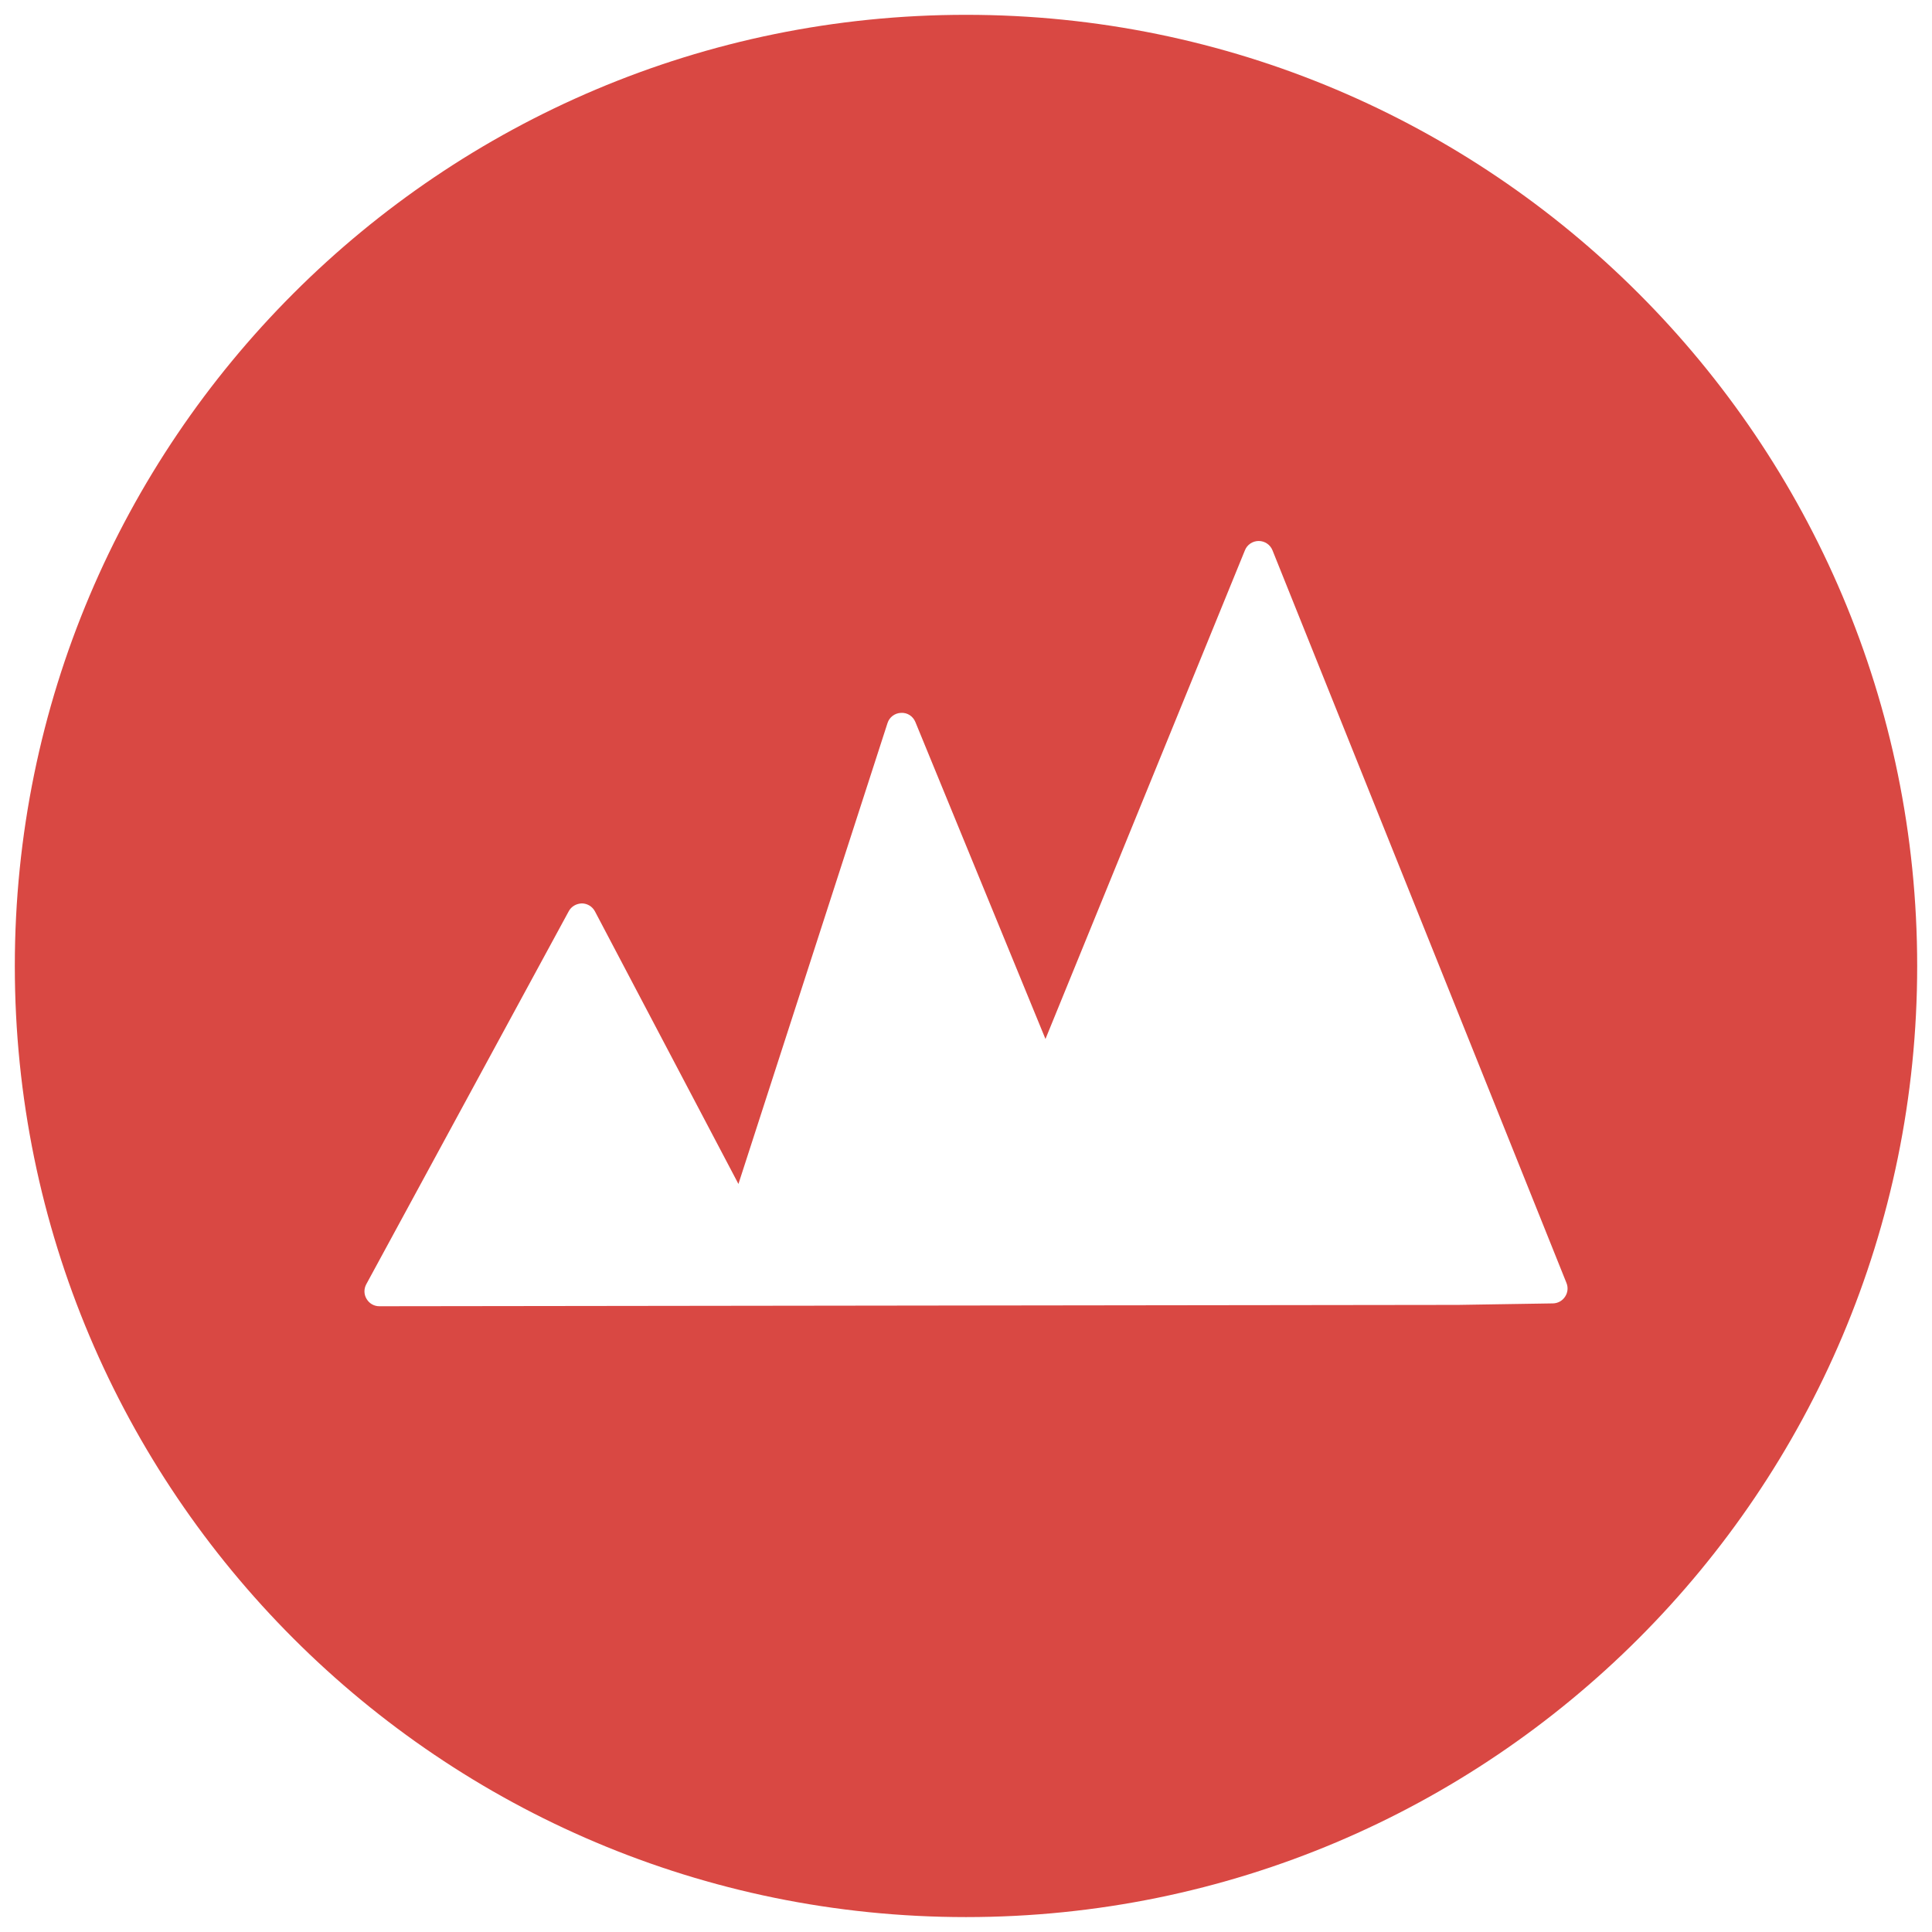
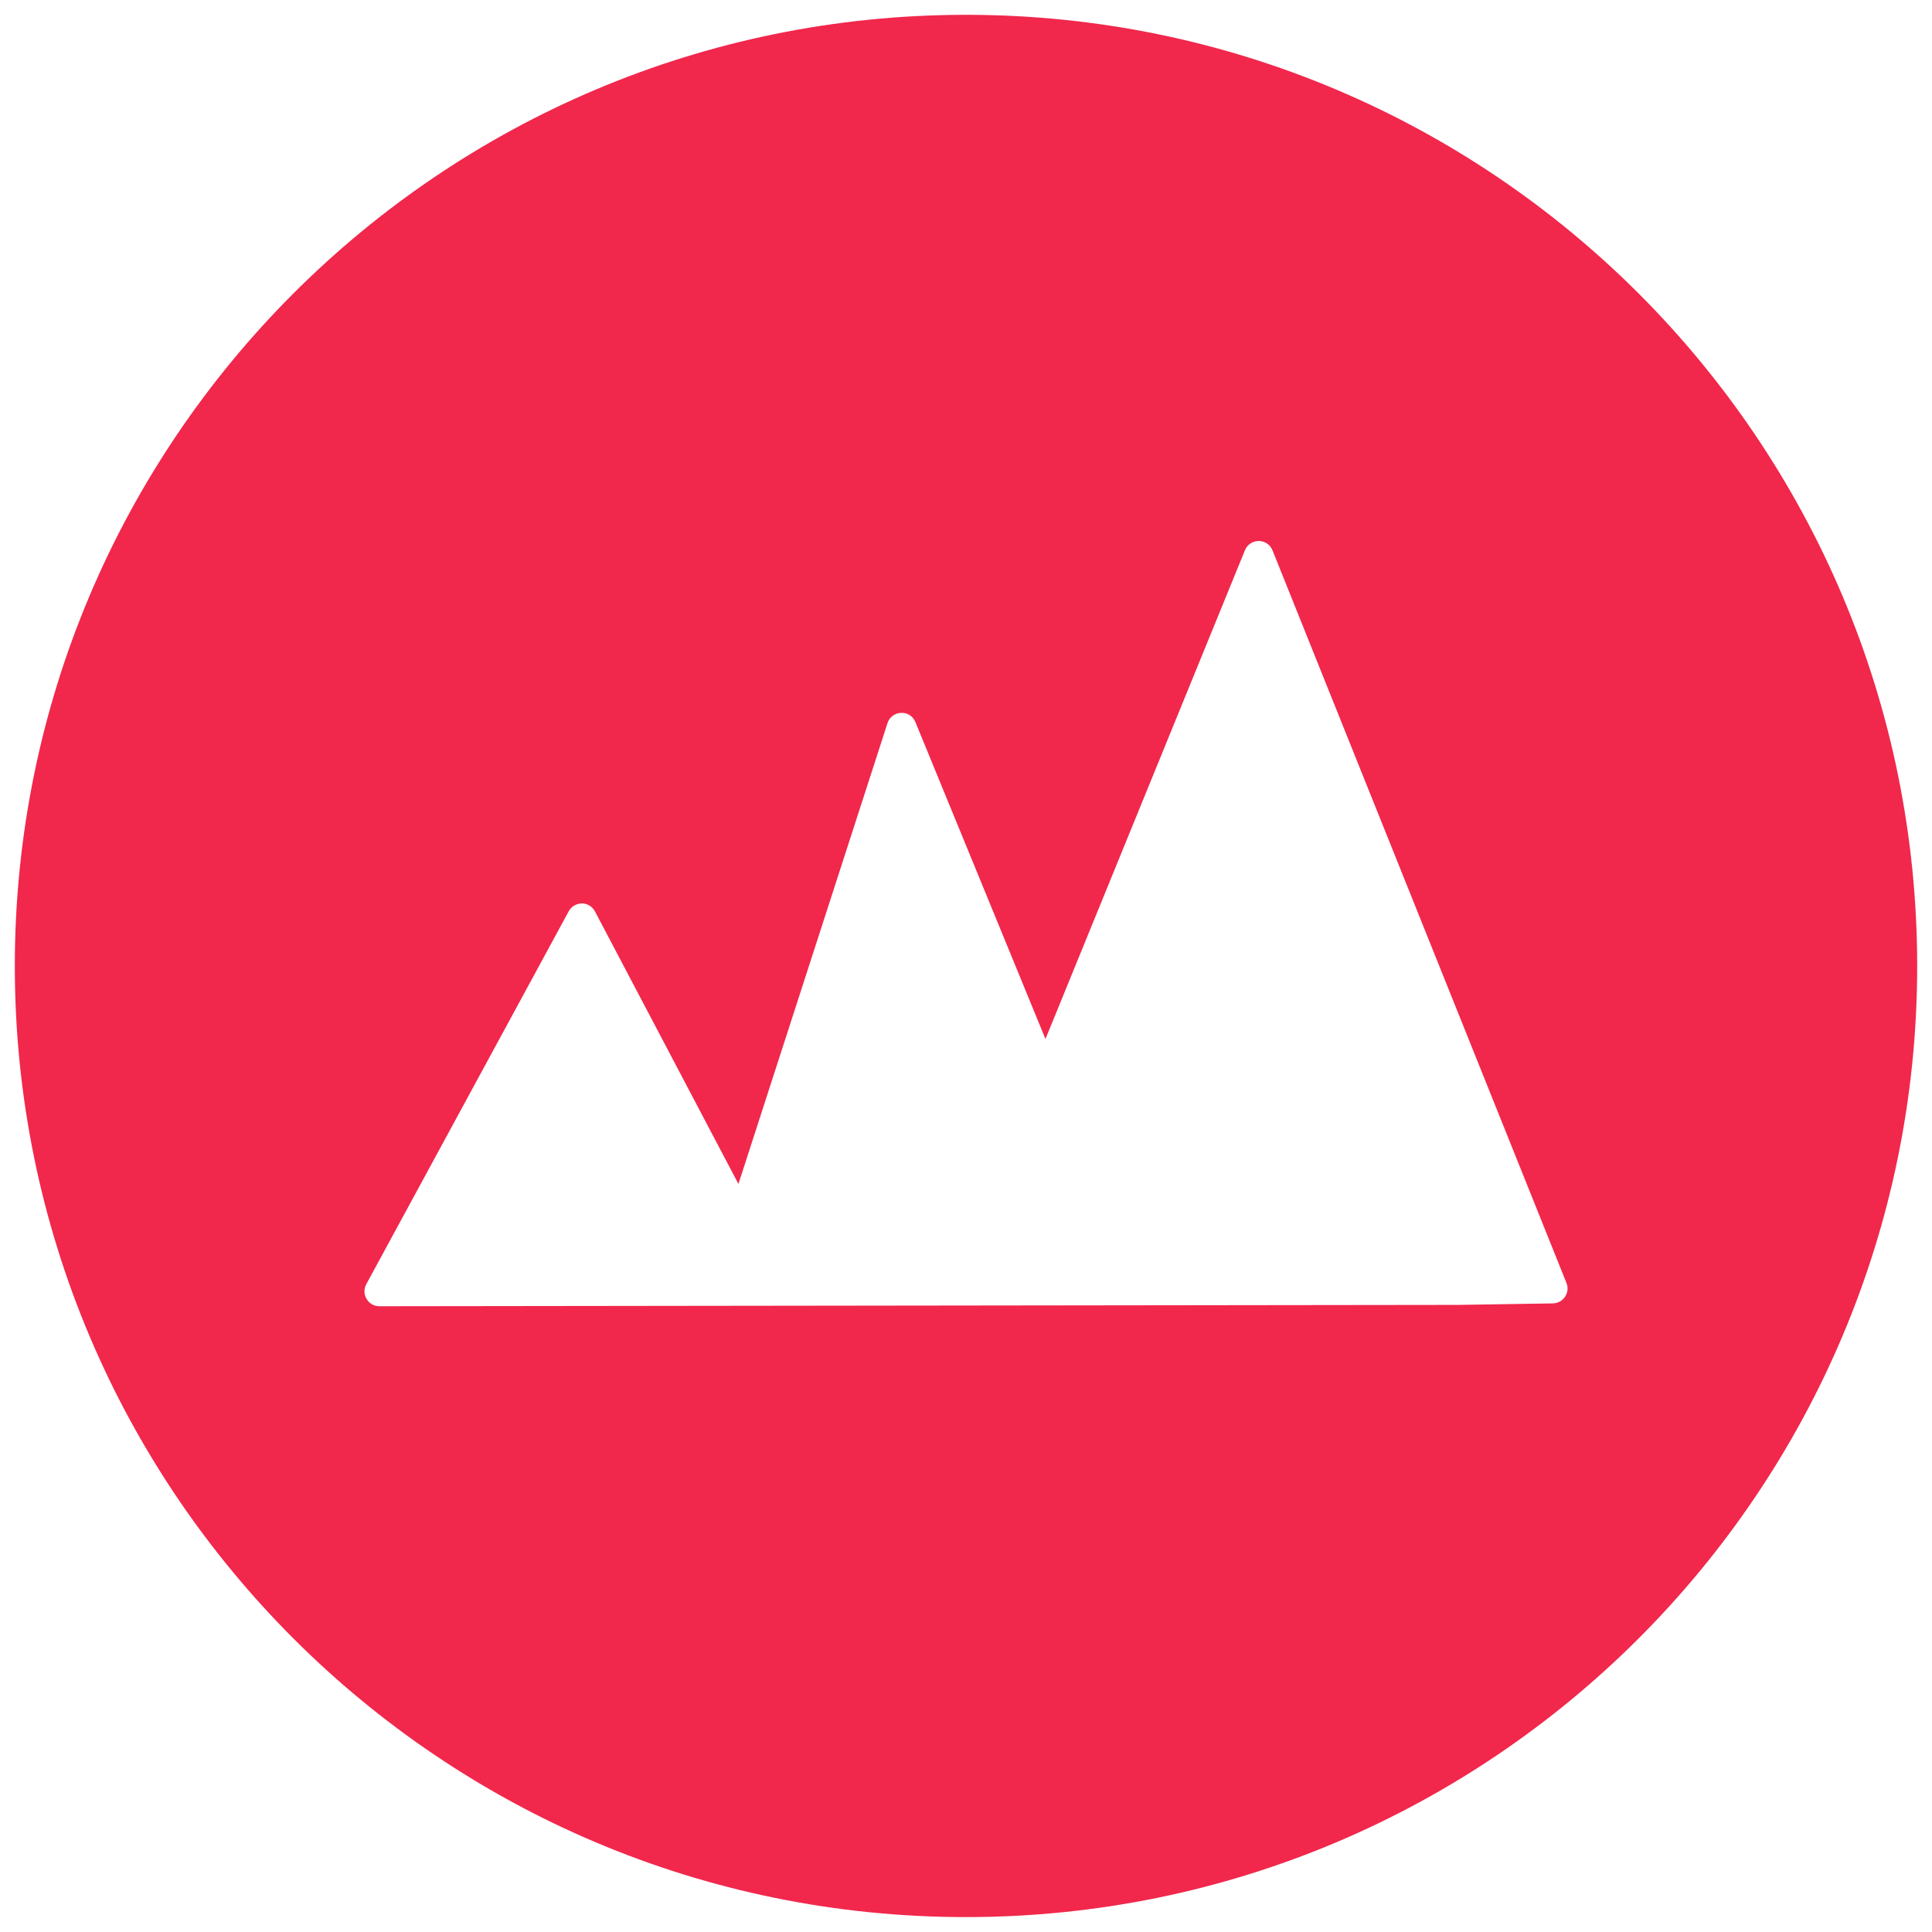
<svg xmlns="http://www.w3.org/2000/svg" width="85pt" height="85pt" viewBox="0 0 85 85" version="1.1">
  <g id="surface1">
-     <path style=" stroke:none;fill-rule:nonzero;fill:rgb(85.098%,28.235%,26.275%);fill-opacity:1;" d="M 84.348 42.5 C 84.348 65.609 65.609 84.344 42.5 84.344 C 19.391 84.344 0.652 65.609 0.652 42.5 C 0.652 19.387 19.391 0.652 42.5 0.652 C 65.609 0.652 84.348 19.387 84.348 42.5 Z M 84.348 42.5 " />
+     <path style=" stroke:none;fill-rule:nonzero;fill:#f1274c;fill-opacity:1;" d="M 84.348 42.5 C 84.348 65.609 65.609 84.344 42.5 84.344 C 19.391 84.344 0.652 65.609 0.652 42.5 C 0.652 19.387 19.391 0.652 42.5 0.652 C 65.609 0.652 84.348 19.387 84.348 42.5 Z M 84.348 42.5 " />
    <path style=" stroke:none;fill-rule:nonzero;fill:rgb(100%,100%,100%);fill-opacity:1;" d="M 68.918 56.445 L 55.984 24.211 C 55.887 23.965 55.645 23.801 55.379 23.801 C 55.113 23.801 54.871 23.961 54.773 24.207 L 45.996 45.711 L 40.273 31.766 C 40.168 31.512 39.926 31.348 39.645 31.363 C 39.371 31.371 39.129 31.551 39.047 31.812 L 32.488 52.09 L 26.176 40.098 C 26.062 39.883 25.844 39.75 25.602 39.746 C 25.355 39.754 25.137 39.879 25.023 40.09 L 16.113 56.504 C 16.004 56.707 16.008 56.953 16.129 57.148 C 16.246 57.348 16.457 57.469 16.688 57.469 L 64.152 57.41 L 68.324 57.344 C 68.539 57.34 68.738 57.23 68.855 57.051 C 68.977 56.871 69 56.645 68.918 56.445 Z M 68.918 56.445 " />
  </g>
</svg>
